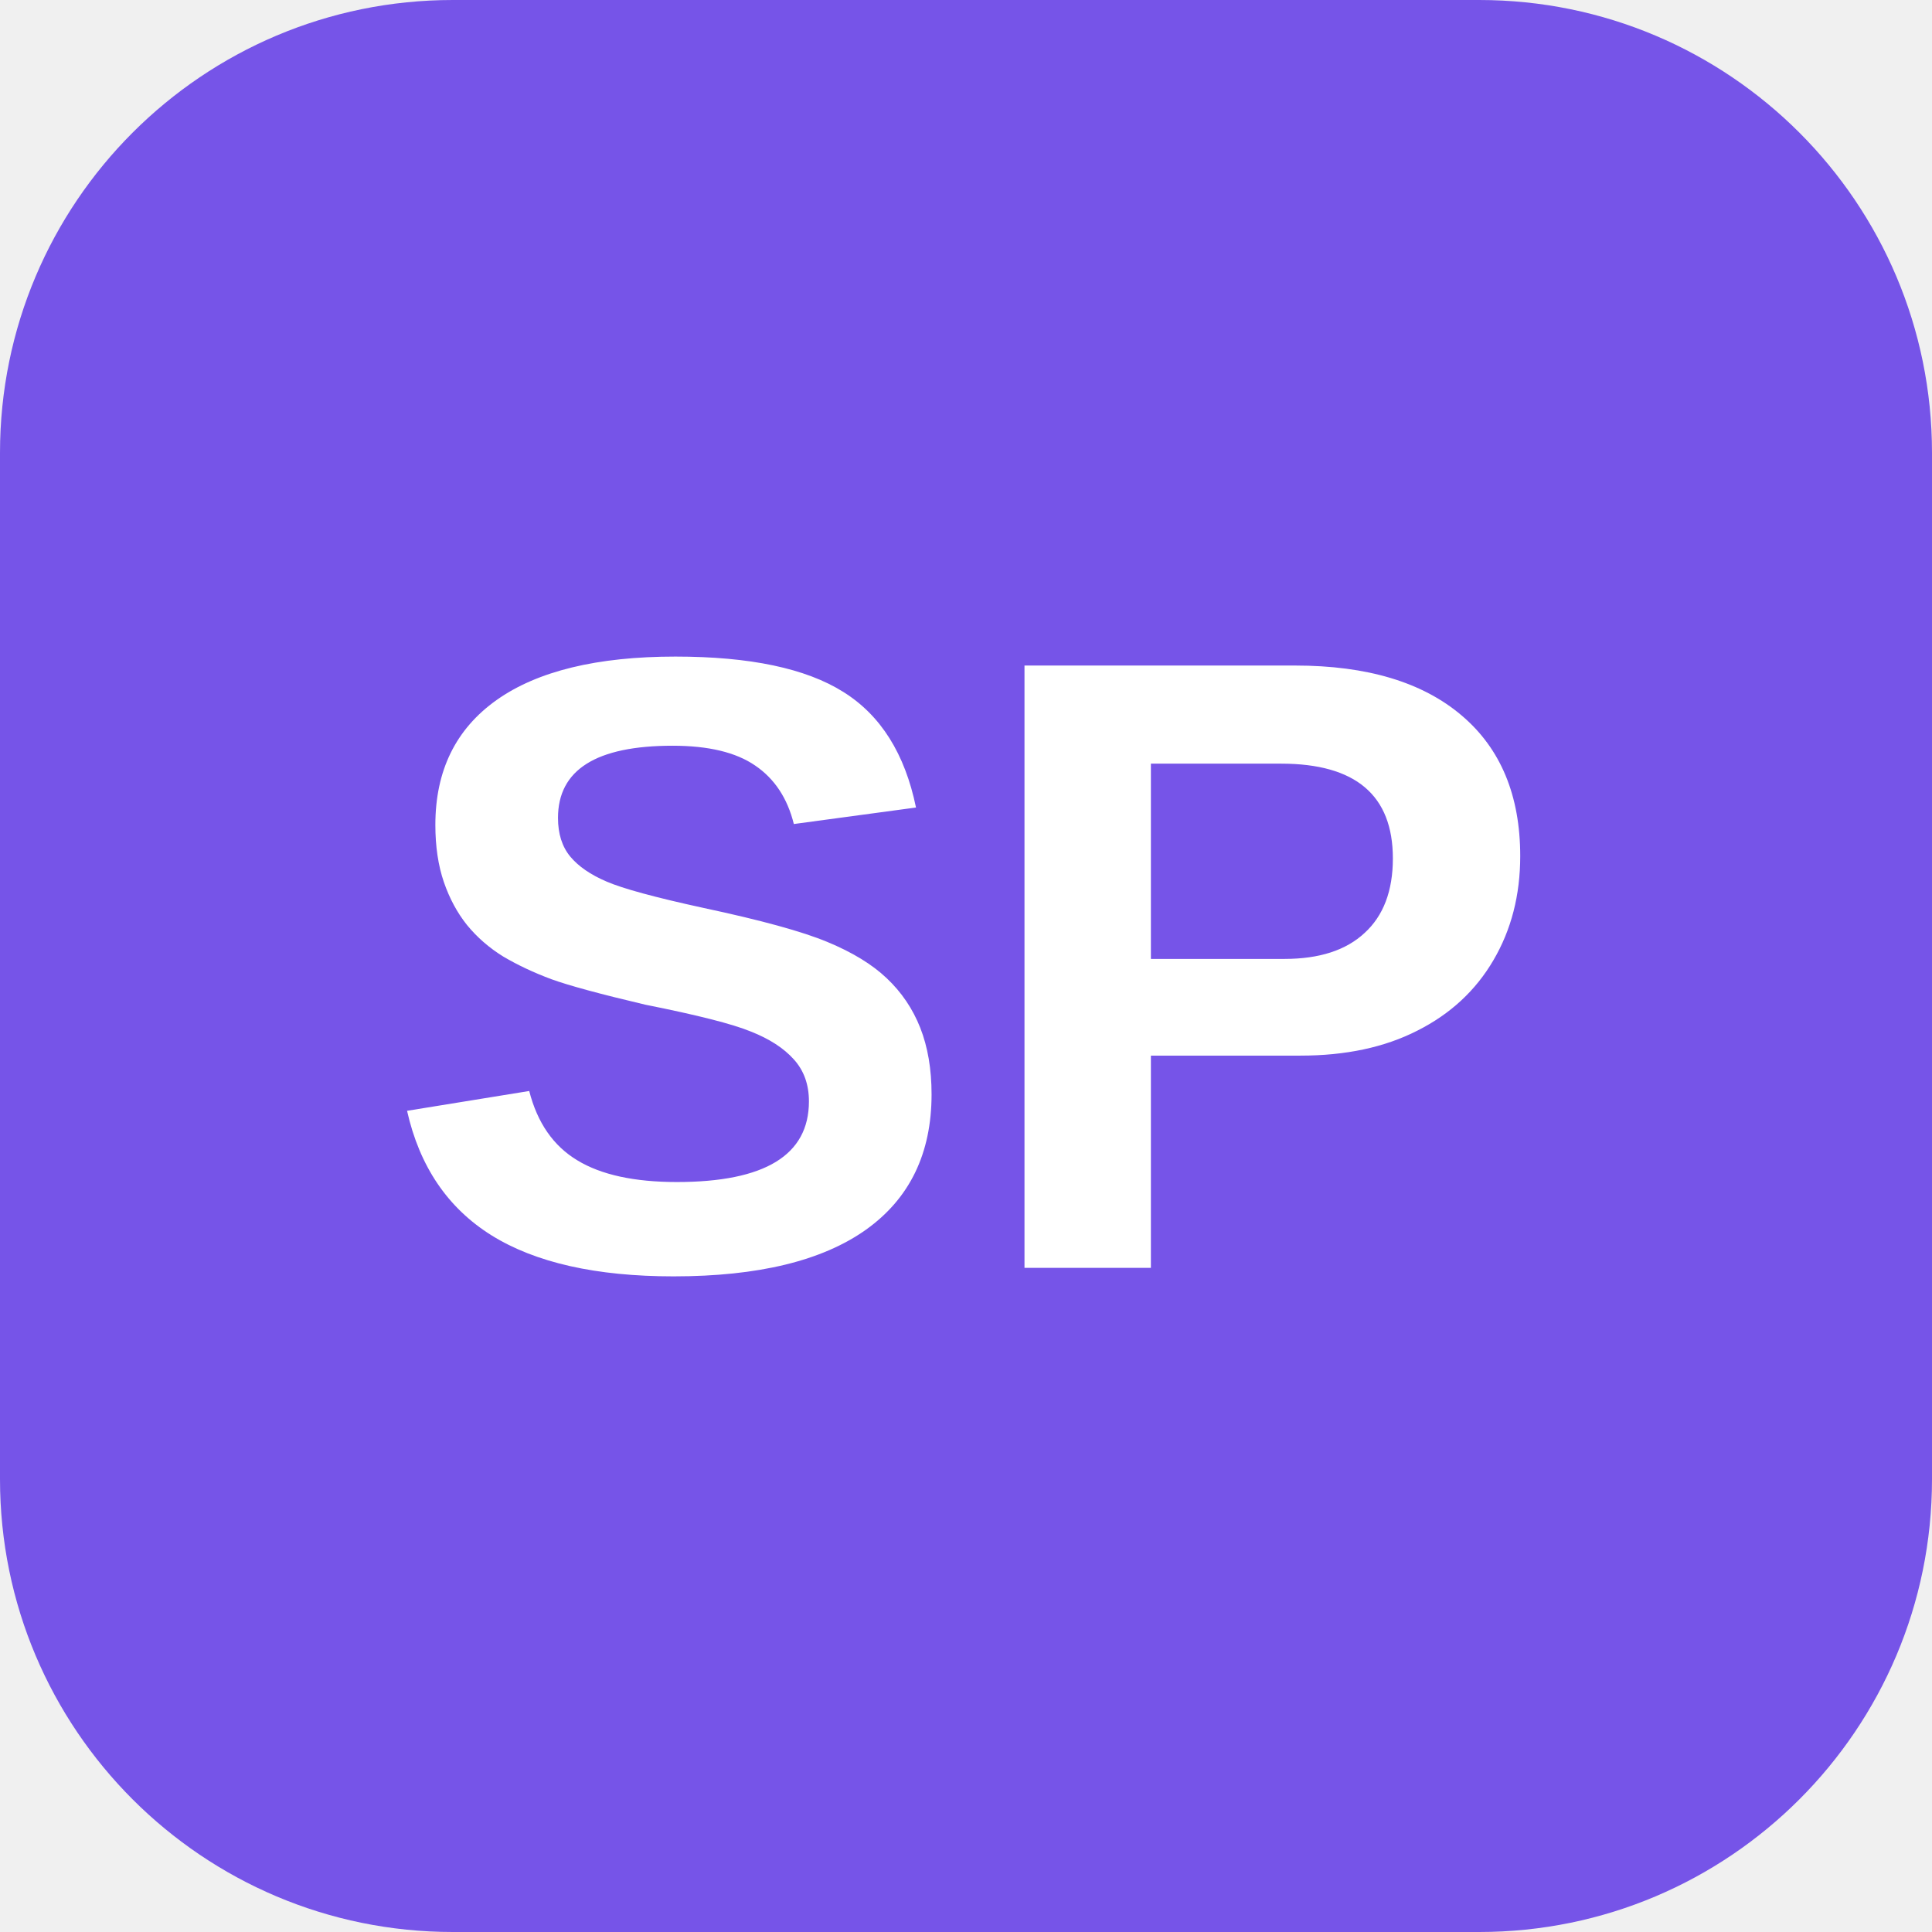
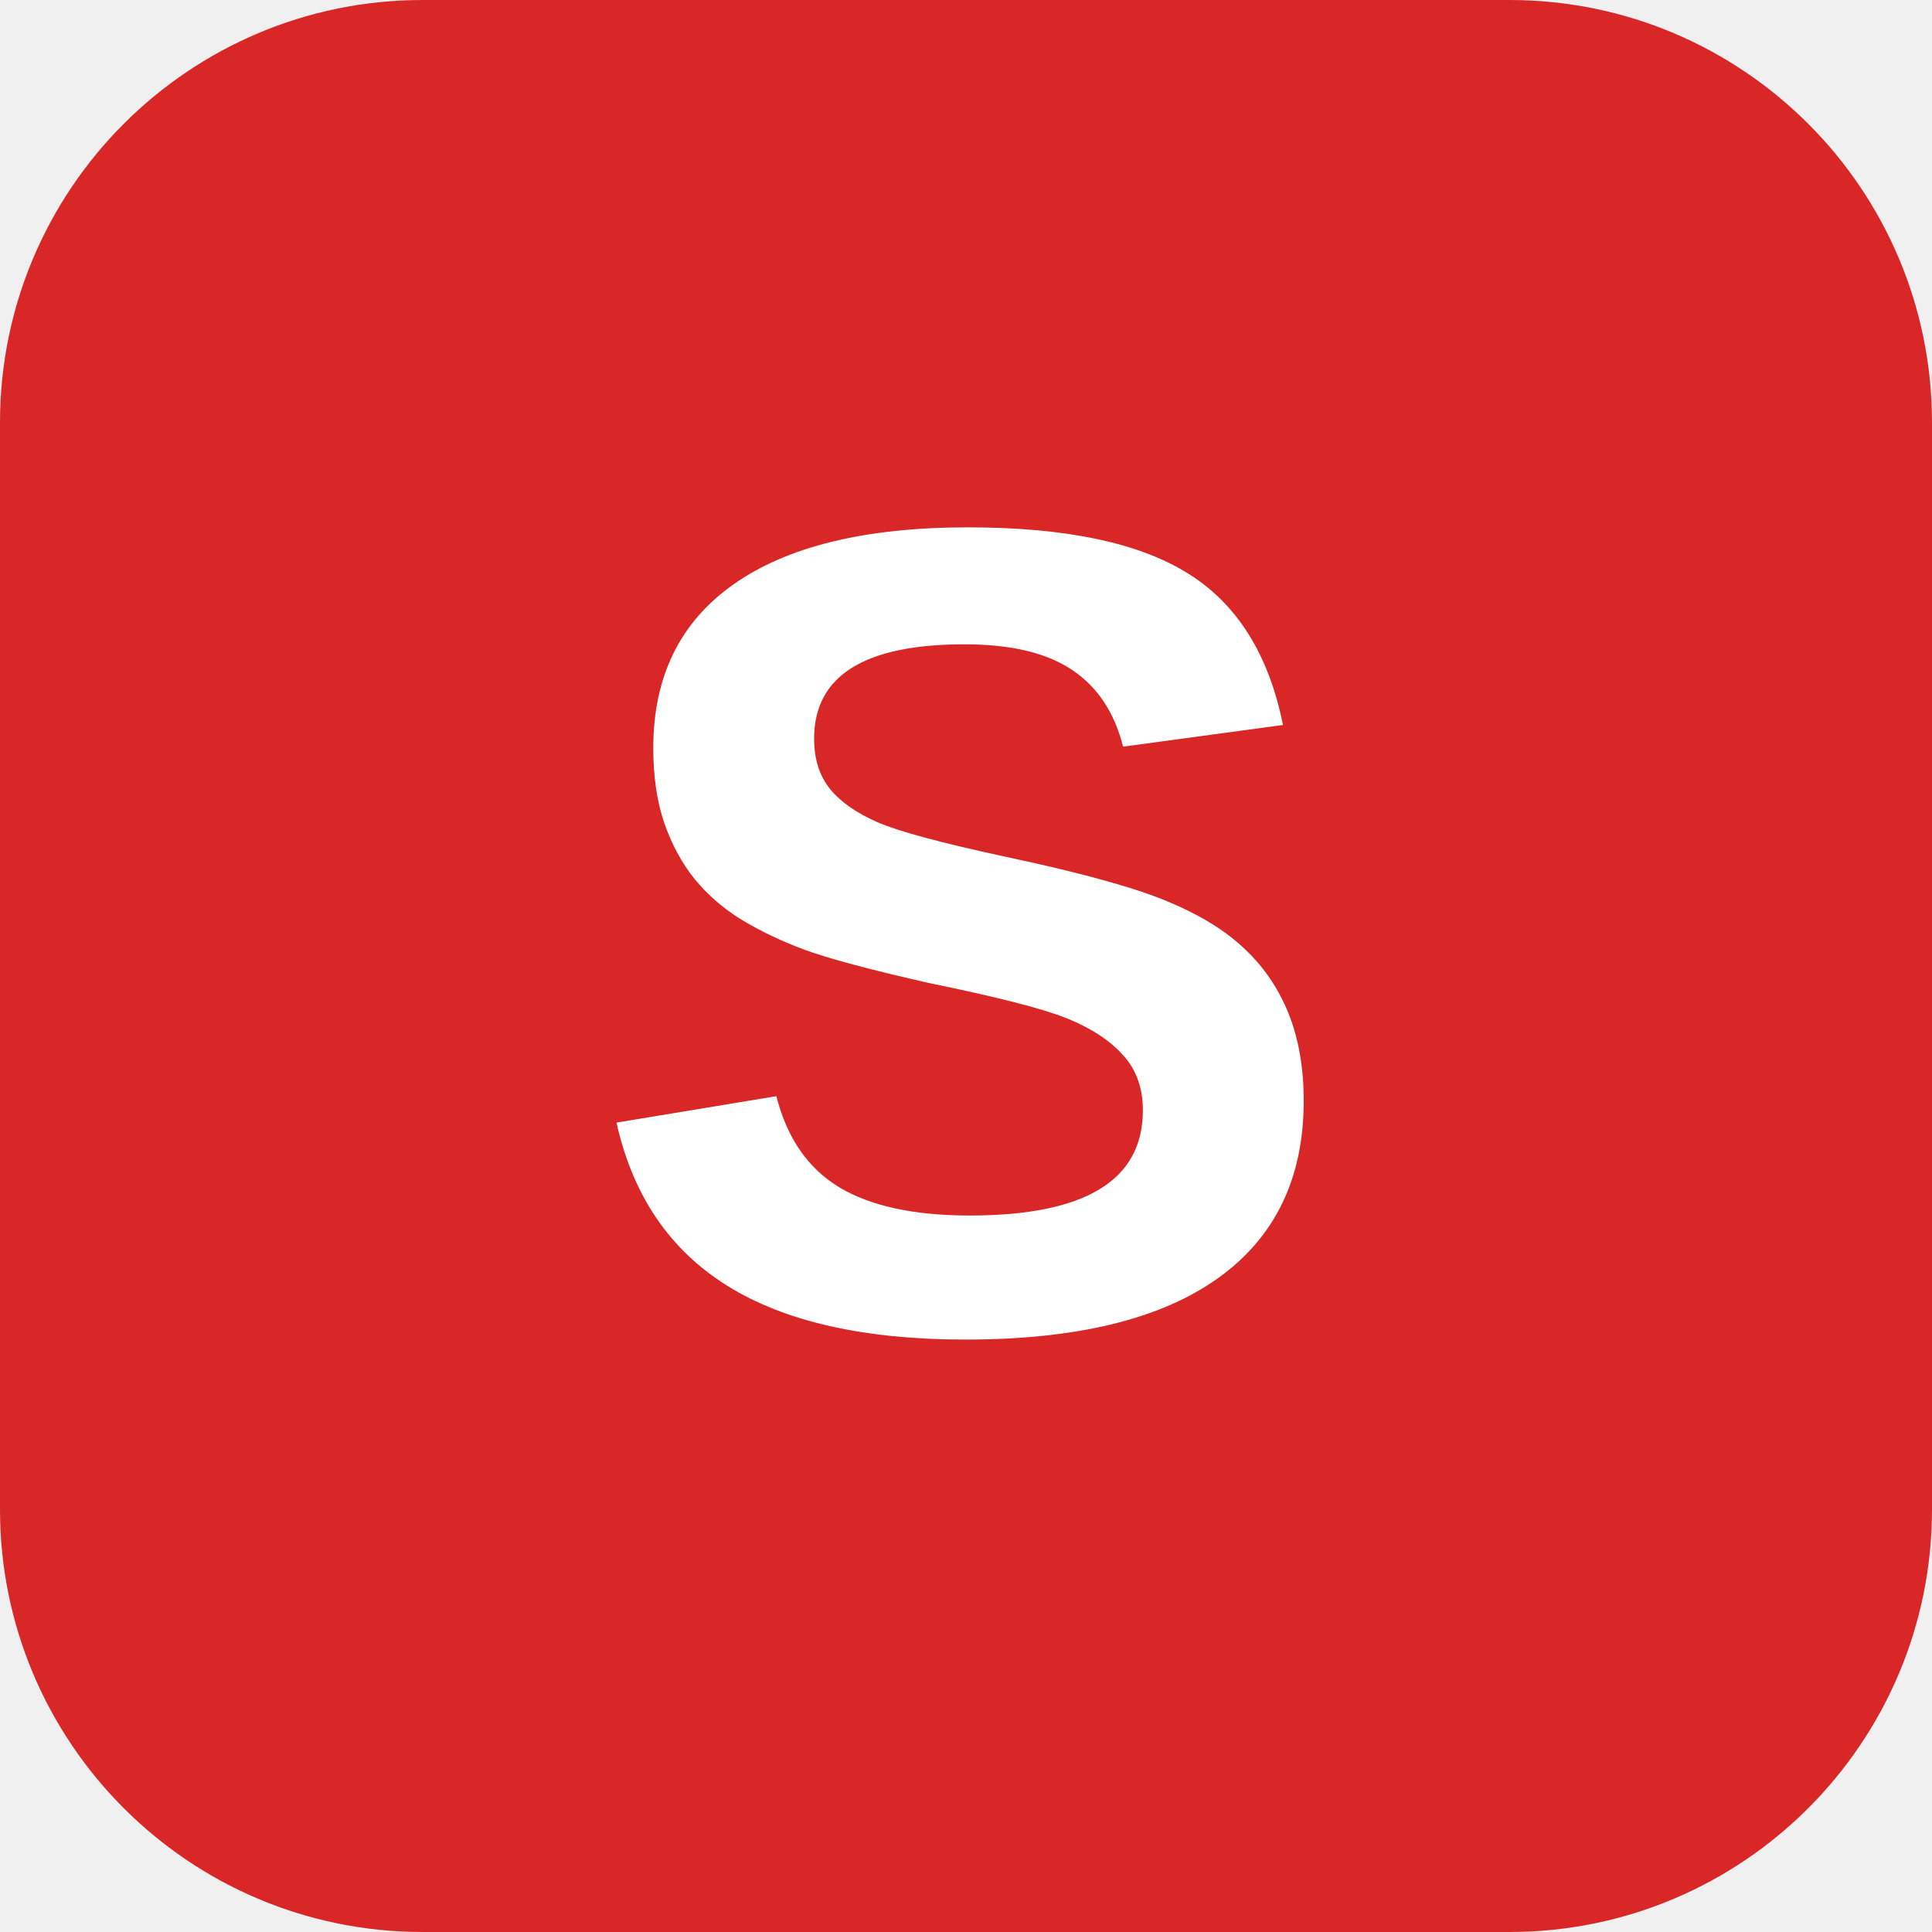
<svg xmlns="http://www.w3.org/2000/svg" viewBox="0 0 64 64">
-   <rect width="64" height="64" rx="15" fill="#7654e8" />
-   <text x="32" y="42" text-anchor="middle" font-family="Arial,sans-serif" font-size="29" font-weight="700" fill="white">SP</text>
+   <rect width="64" height="64" rx="14" fill="#d92727" />
+   <text x="32" y="44" text-anchor="middle" font-family="Arial" font-size="38" font-weight="700" fill="#fff">S</text>
</svg>
